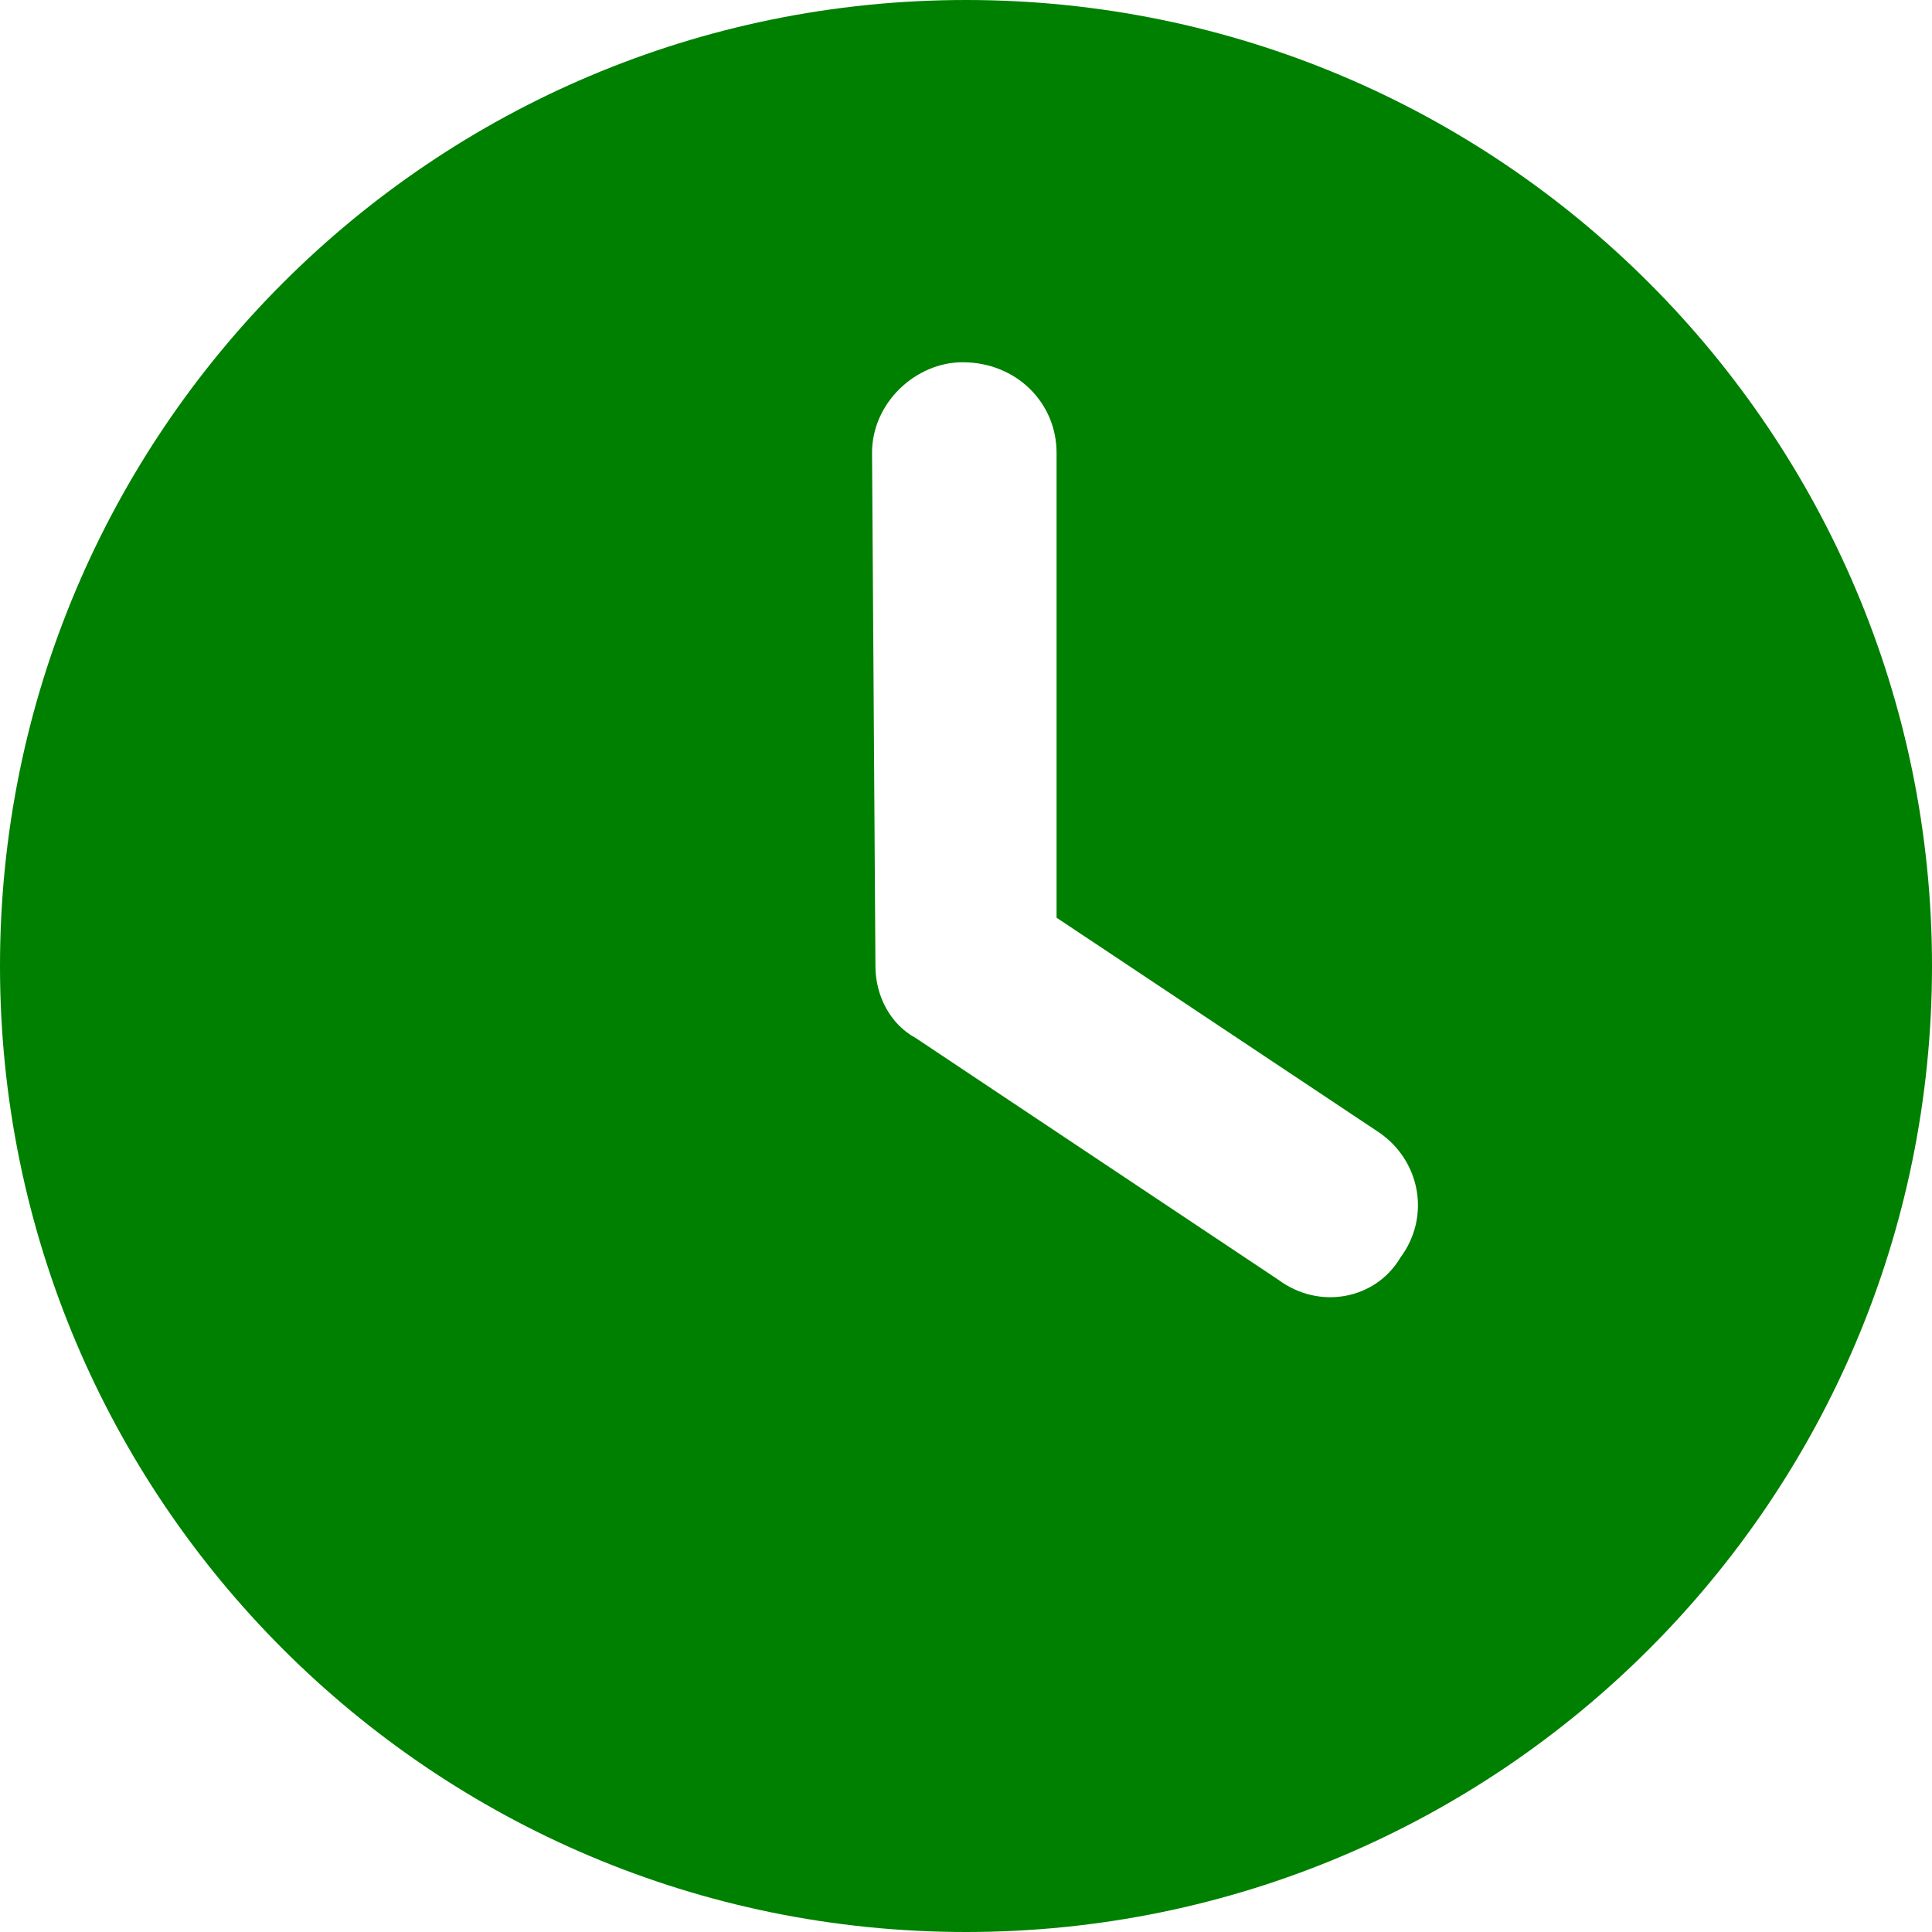
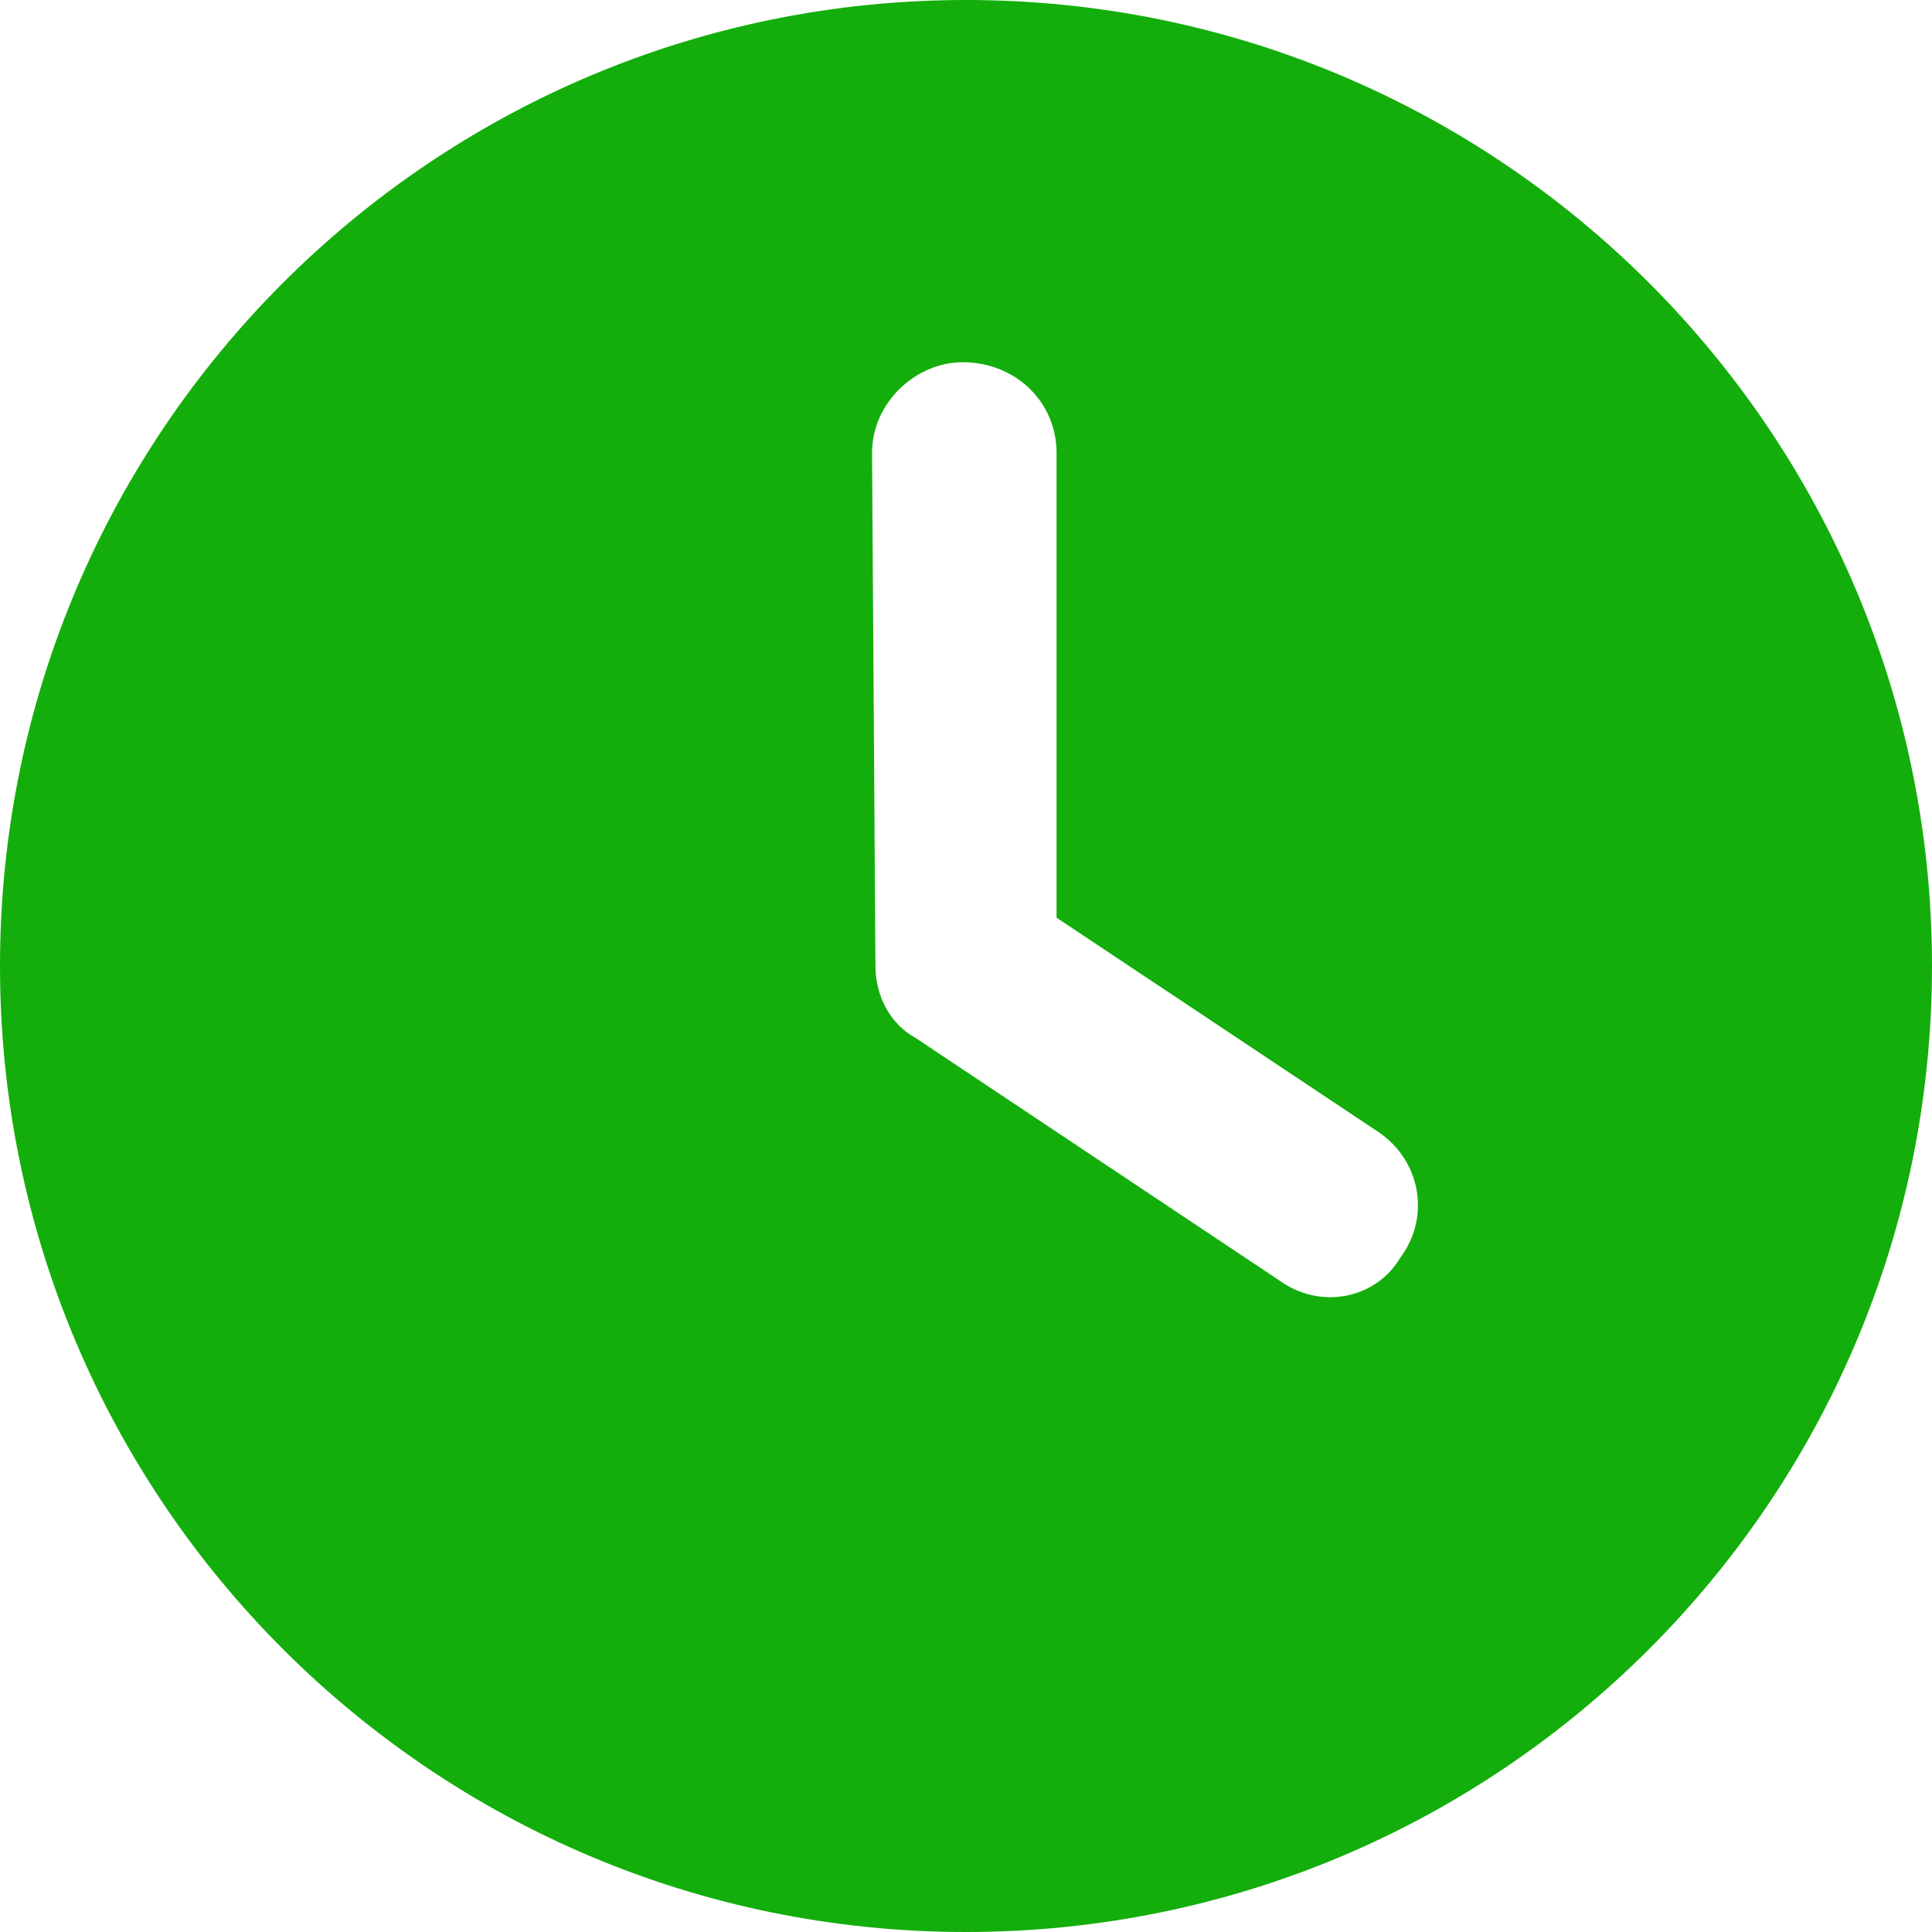
<svg xmlns="http://www.w3.org/2000/svg" viewBox="0 0 512 512">
-   <path fill="green" d="M256 512C114.6 512 0 397.4 0 256C0 114.6 114.6 0 256 0C397.4 0 512 114.6 512 256C512 397.4 397.4 512 256 512zM232 256C232 264 236 271.5 242.7 275.1L338.7 339.1C349.7 347.3 364.6 344.3 371.1 333.3C379.3 322.3 376.3 307.4 365.3 300L280 243.2V120C280 106.7 269.3 96 255.1 96C242.7 96 231.1 106.7 231.1 120L232 256z" />
+   <path fill="#13ae0b" d="M256 512C114.6 512 0 397.4 0 256C0 114.6 114.6 0 256 0C397.4 0 512 114.6 512 256C512 397.4 397.4 512 256 512zM232 256C232 264 236 271.5 242.7 275.1L338.7 339.1C349.7 347.3 364.6 344.3 371.1 333.3C379.3 322.3 376.3 307.4 365.3 300L280 243.2V120C280 106.7 269.3 96 255.1 96C242.7 96 231.1 106.7 231.1 120L232 256z" />
</svg>
